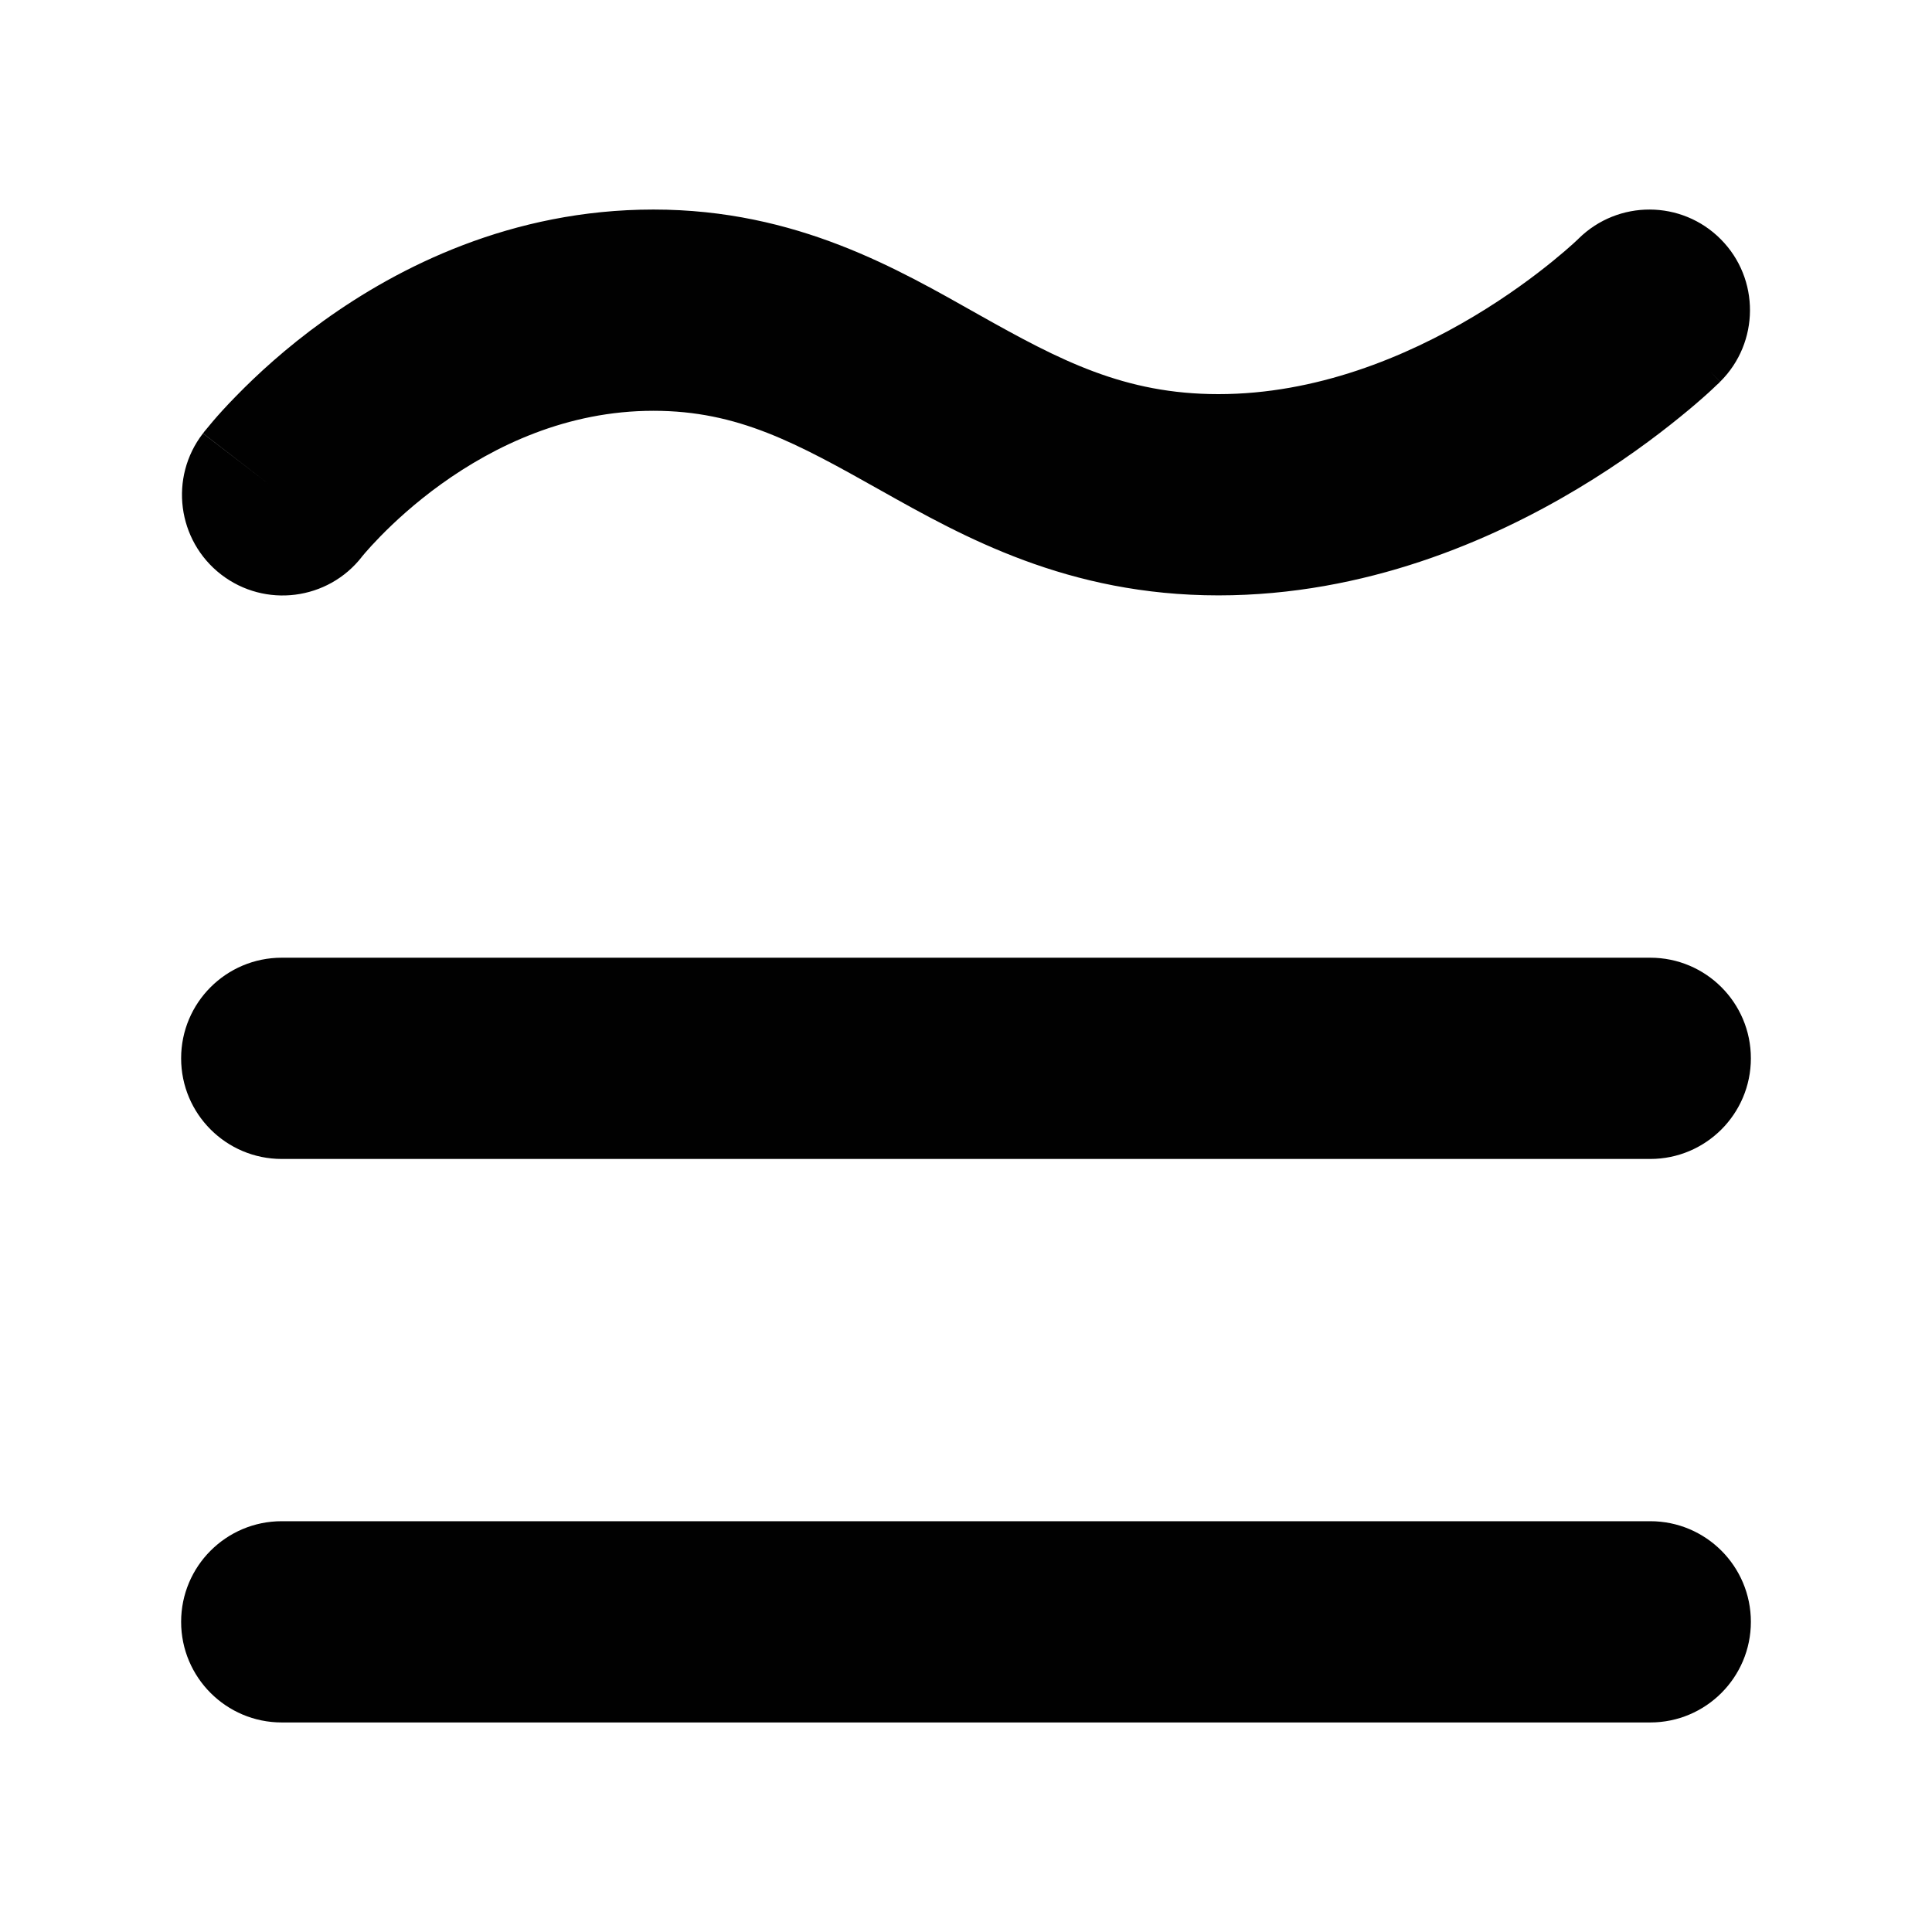
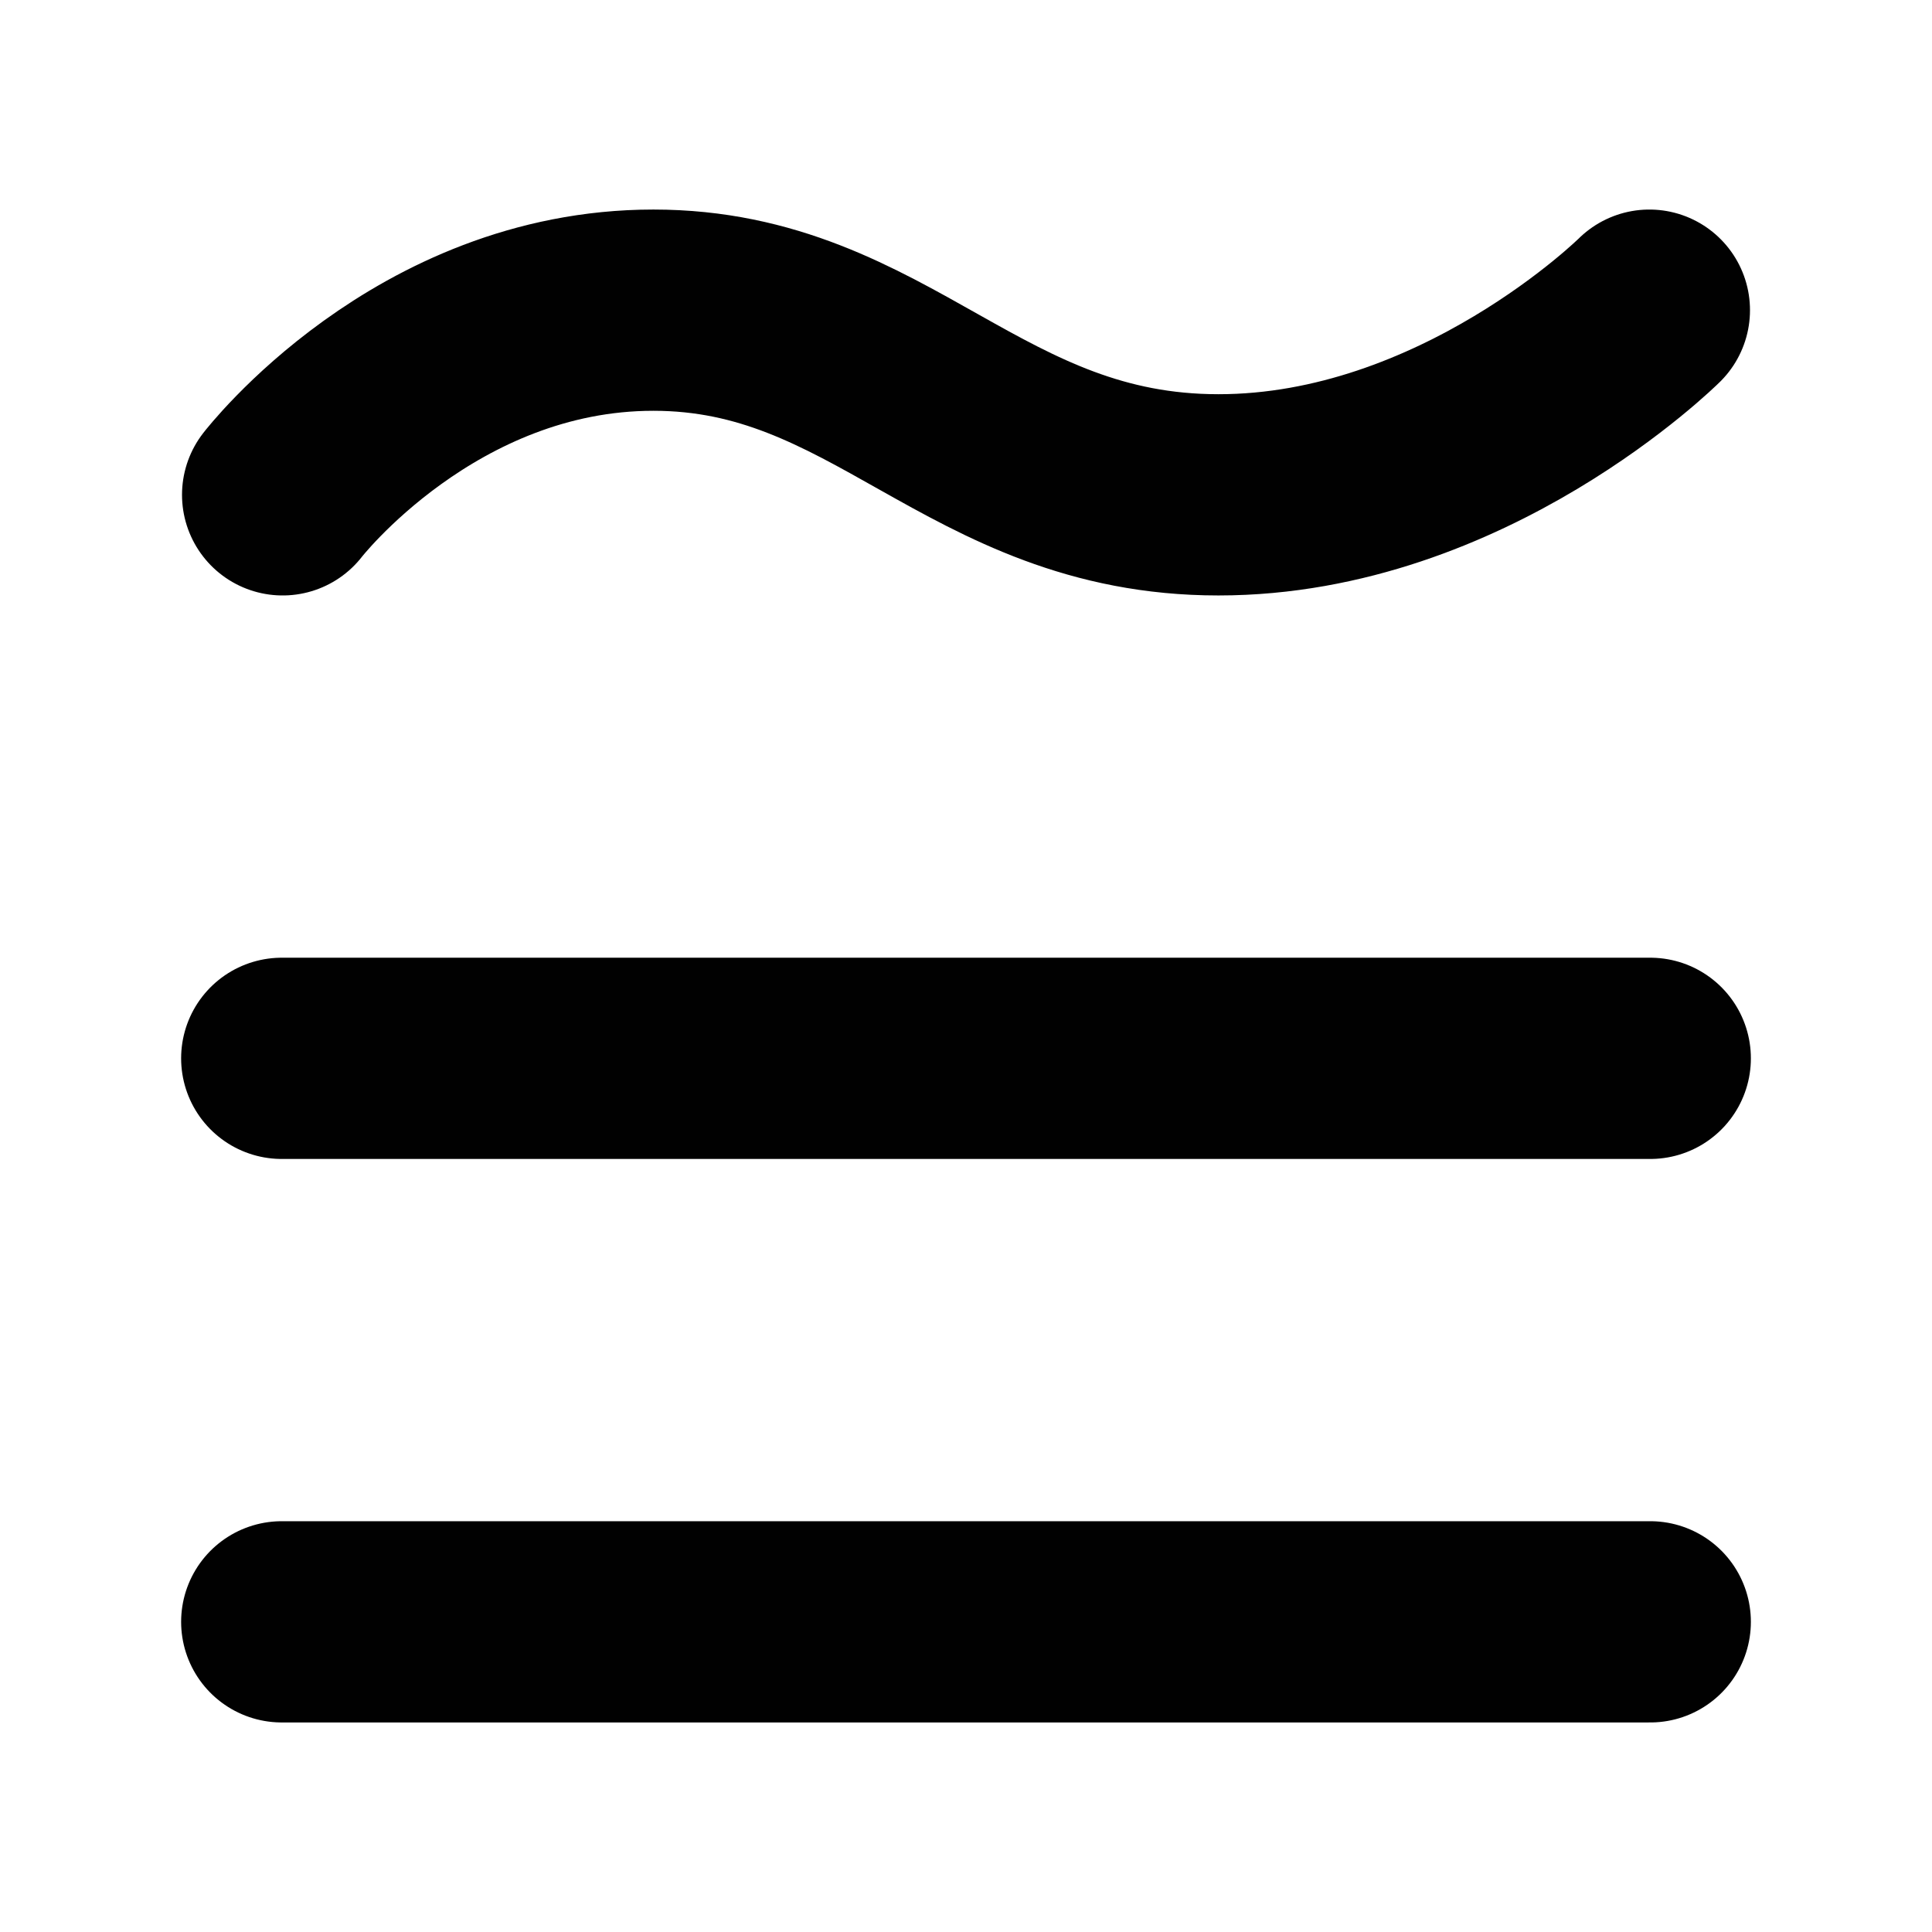
<svg xmlns="http://www.w3.org/2000/svg" width="24" height="24" viewBox="0 0 24 24" fill="none">
-   <path d="M19.61 2.964C20.101 2.48 20.891 2.483 21.376 2.972C21.863 3.462 21.859 4.255 21.369 4.741L20.488 3.853C21.31 4.681 21.365 4.737 21.368 4.741V4.742L21.366 4.743C21.365 4.744 21.365 4.746 21.363 4.747C21.361 4.75 21.358 4.753 21.354 4.757C21.346 4.764 21.336 4.773 21.323 4.785C21.299 4.808 21.266 4.84 21.224 4.878C21.14 4.954 21.02 5.059 20.869 5.181C20.568 5.426 20.135 5.75 19.595 6.073C18.528 6.712 16.965 7.396 15.136 7.396C13.262 7.396 11.966 6.668 10.937 6.09C9.895 5.504 9.168 5.103 8.117 5.103C7.044 5.103 6.144 5.537 5.48 6.014C5.151 6.251 4.896 6.488 4.726 6.662C4.641 6.749 4.578 6.819 4.54 6.863C4.521 6.885 4.508 6.901 4.501 6.909H4.5L4.501 6.91L4.5 6.911C4.5 6.911 4.5 6.911 4.499 6.91L4.496 6.916C4.074 7.458 3.292 7.557 2.747 7.137C2.201 6.715 2.099 5.93 2.521 5.384L3.34 6.014C2.543 5.4 2.522 5.383 2.522 5.383L2.524 5.38C2.525 5.378 2.526 5.377 2.528 5.376C2.53 5.373 2.533 5.368 2.536 5.364C2.543 5.356 2.552 5.345 2.562 5.333C2.582 5.308 2.61 5.274 2.645 5.233C2.714 5.152 2.812 5.043 2.938 4.915C3.188 4.659 3.551 4.322 4.02 3.985C4.95 3.316 6.353 2.603 8.117 2.603C9.904 2.603 11.165 3.35 12.162 3.911C13.172 4.479 13.968 4.896 15.136 4.896C16.349 4.896 17.462 4.436 18.311 3.928C18.729 3.678 19.064 3.427 19.291 3.242C19.404 3.15 19.49 3.075 19.544 3.026C19.571 3.002 19.59 2.984 19.601 2.973C19.606 2.969 19.609 2.965 19.61 2.964Z" fill="#010101" />
-   <path d="M20.5 11.897C21.19 11.897 21.75 12.456 21.75 13.147C21.75 13.837 21.19 14.397 20.5 14.397H3.5C2.81 14.397 2.25 13.837 2.25 13.147C2.25 12.456 2.81 11.897 3.5 11.897H20.5Z" fill="#010101" />
-   <path d="M20.5 18.897C21.19 18.897 21.75 19.456 21.75 20.147C21.75 20.837 21.19 21.397 20.5 21.397H3.5C2.81 21.397 2.25 20.837 2.25 20.147C2.25 19.456 2.81 18.897 3.5 18.897H20.5Z" fill="#010101" />
+   <path d="M3.511 6.147C3.511 6.147 5.28 3.853 8.117 3.853C10.955 3.853 12.094 6.147 15.136 6.147C18.178 6.147 20.489 3.853 20.489 3.853" stroke="#010101" stroke-width="2.5" stroke-linecap="round" />
+   <path d="M3.5 13.147H20.5" stroke="#010101" stroke-width="2.5" stroke-linecap="round" />
+   <path d="M3.5 20.147H20.5" stroke="#010101" stroke-width="2.5" stroke-linecap="round" />
</svg>
